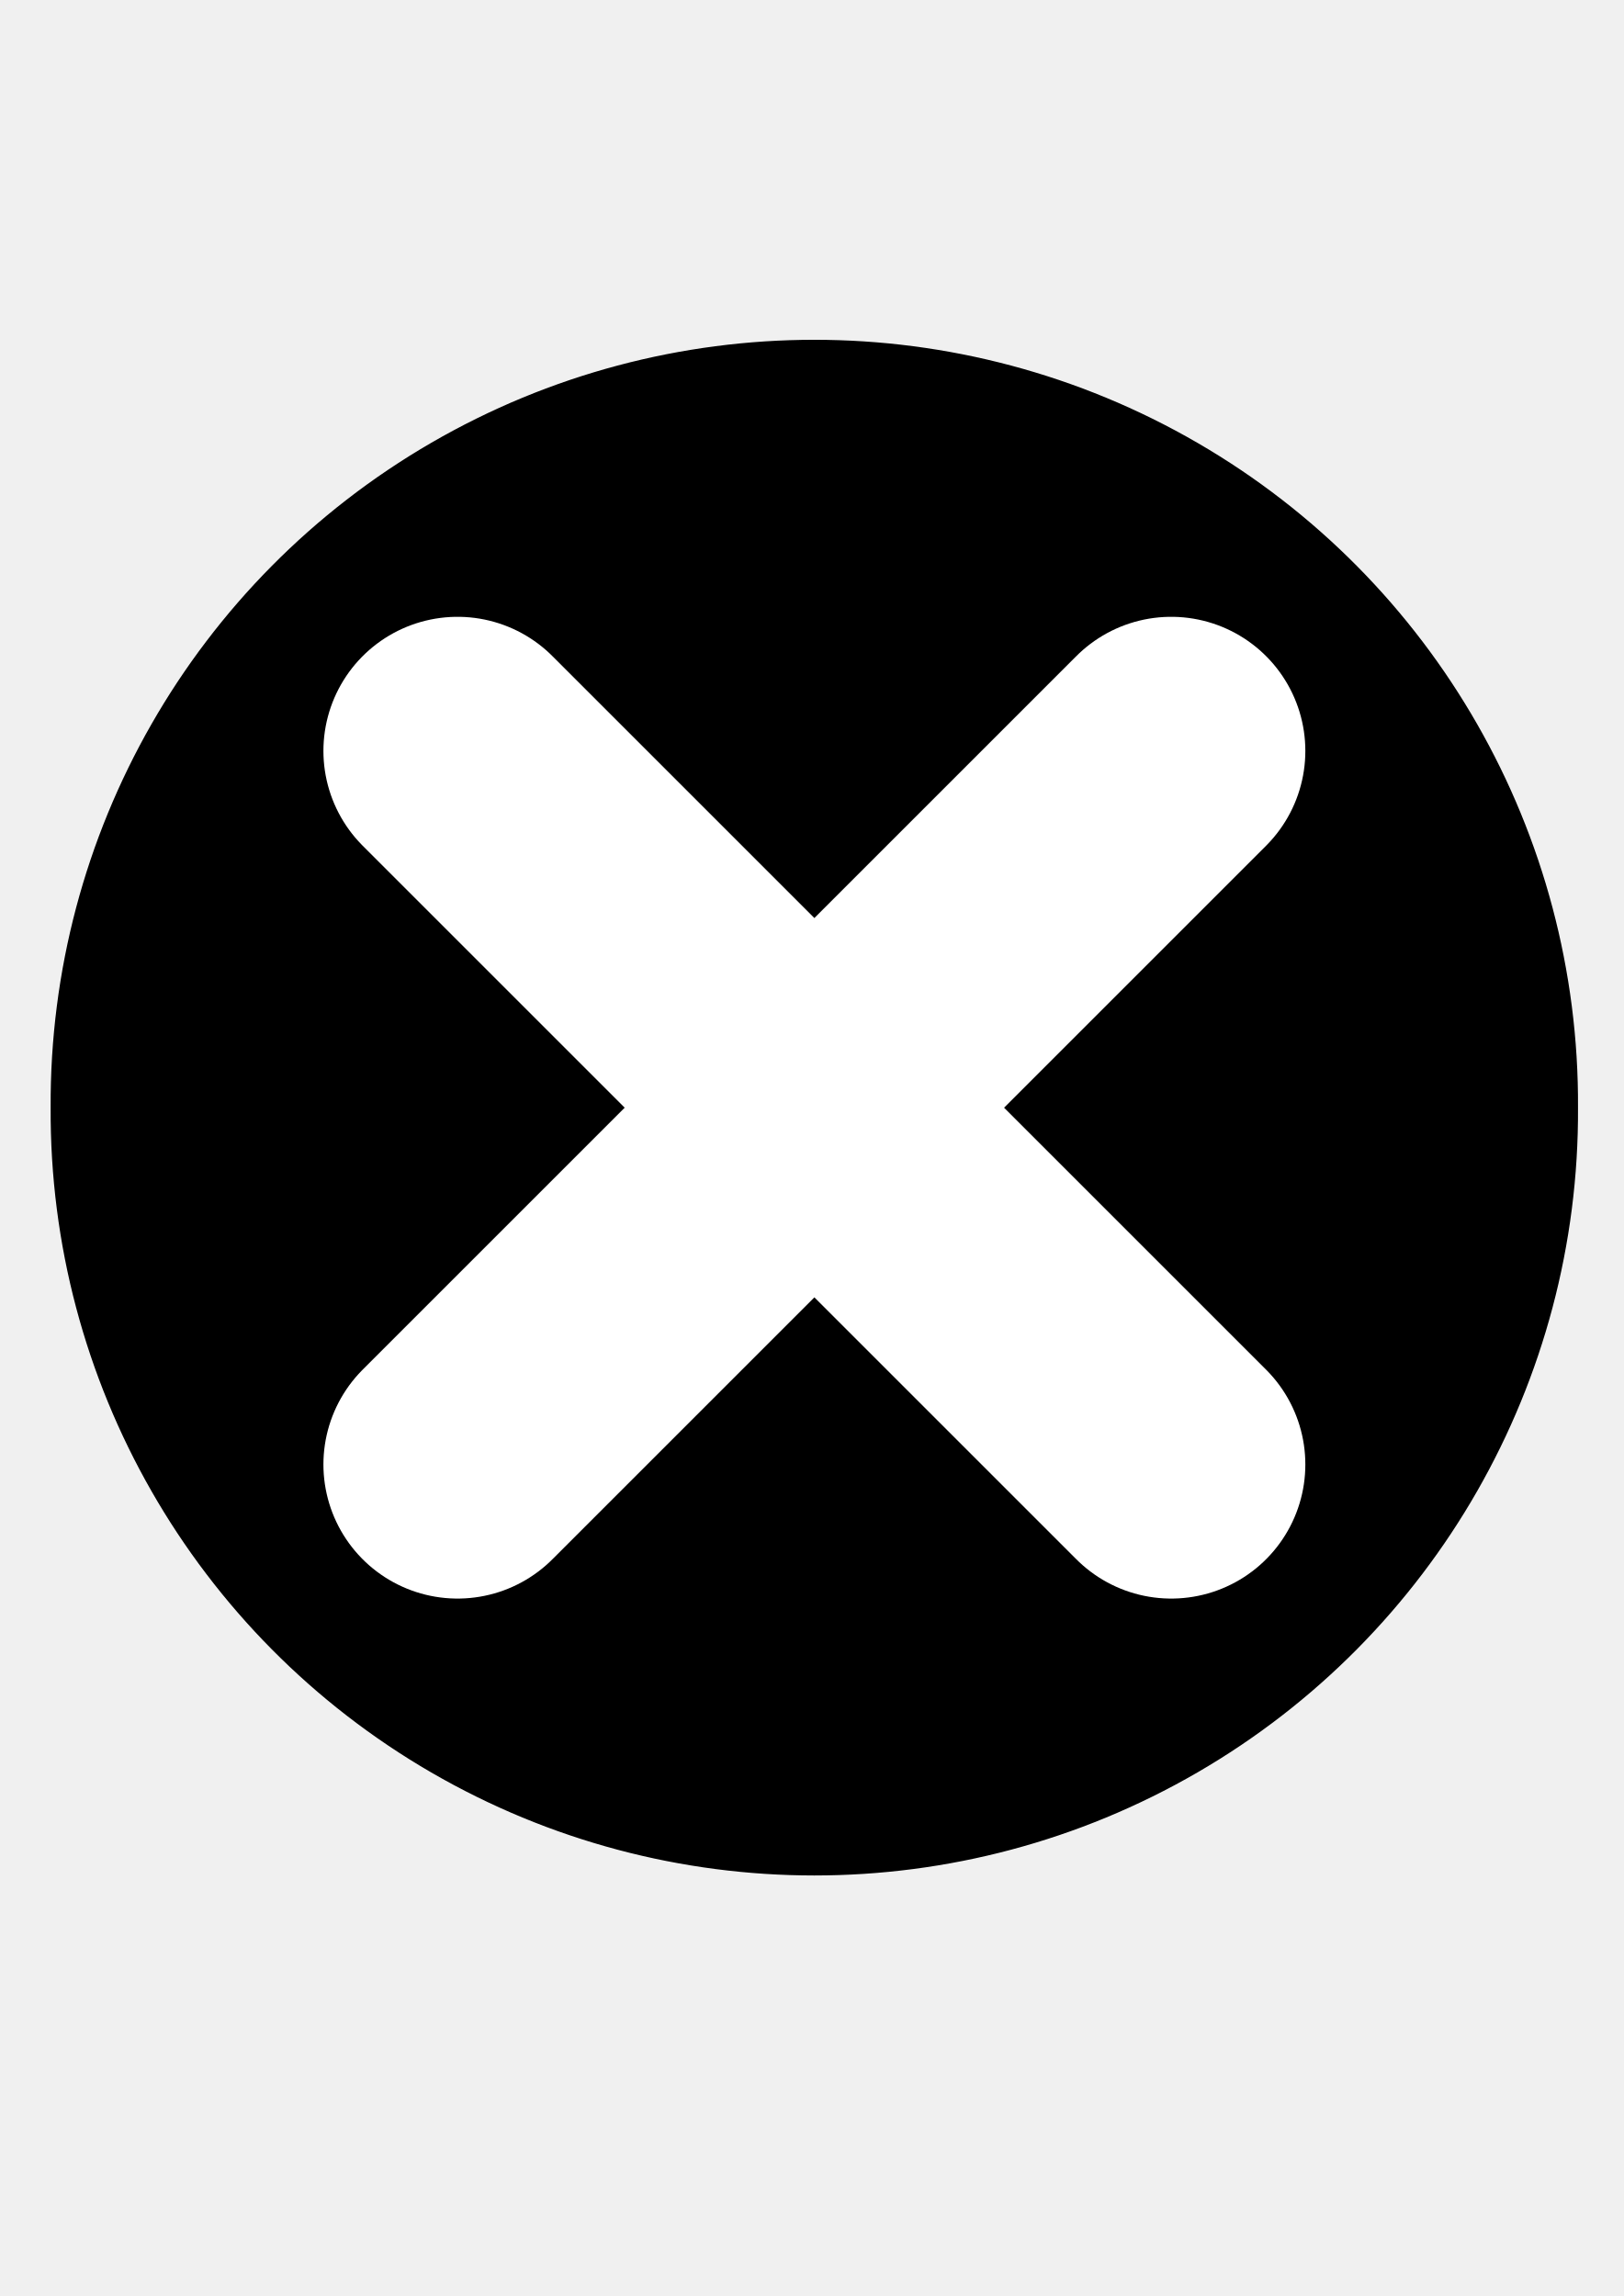
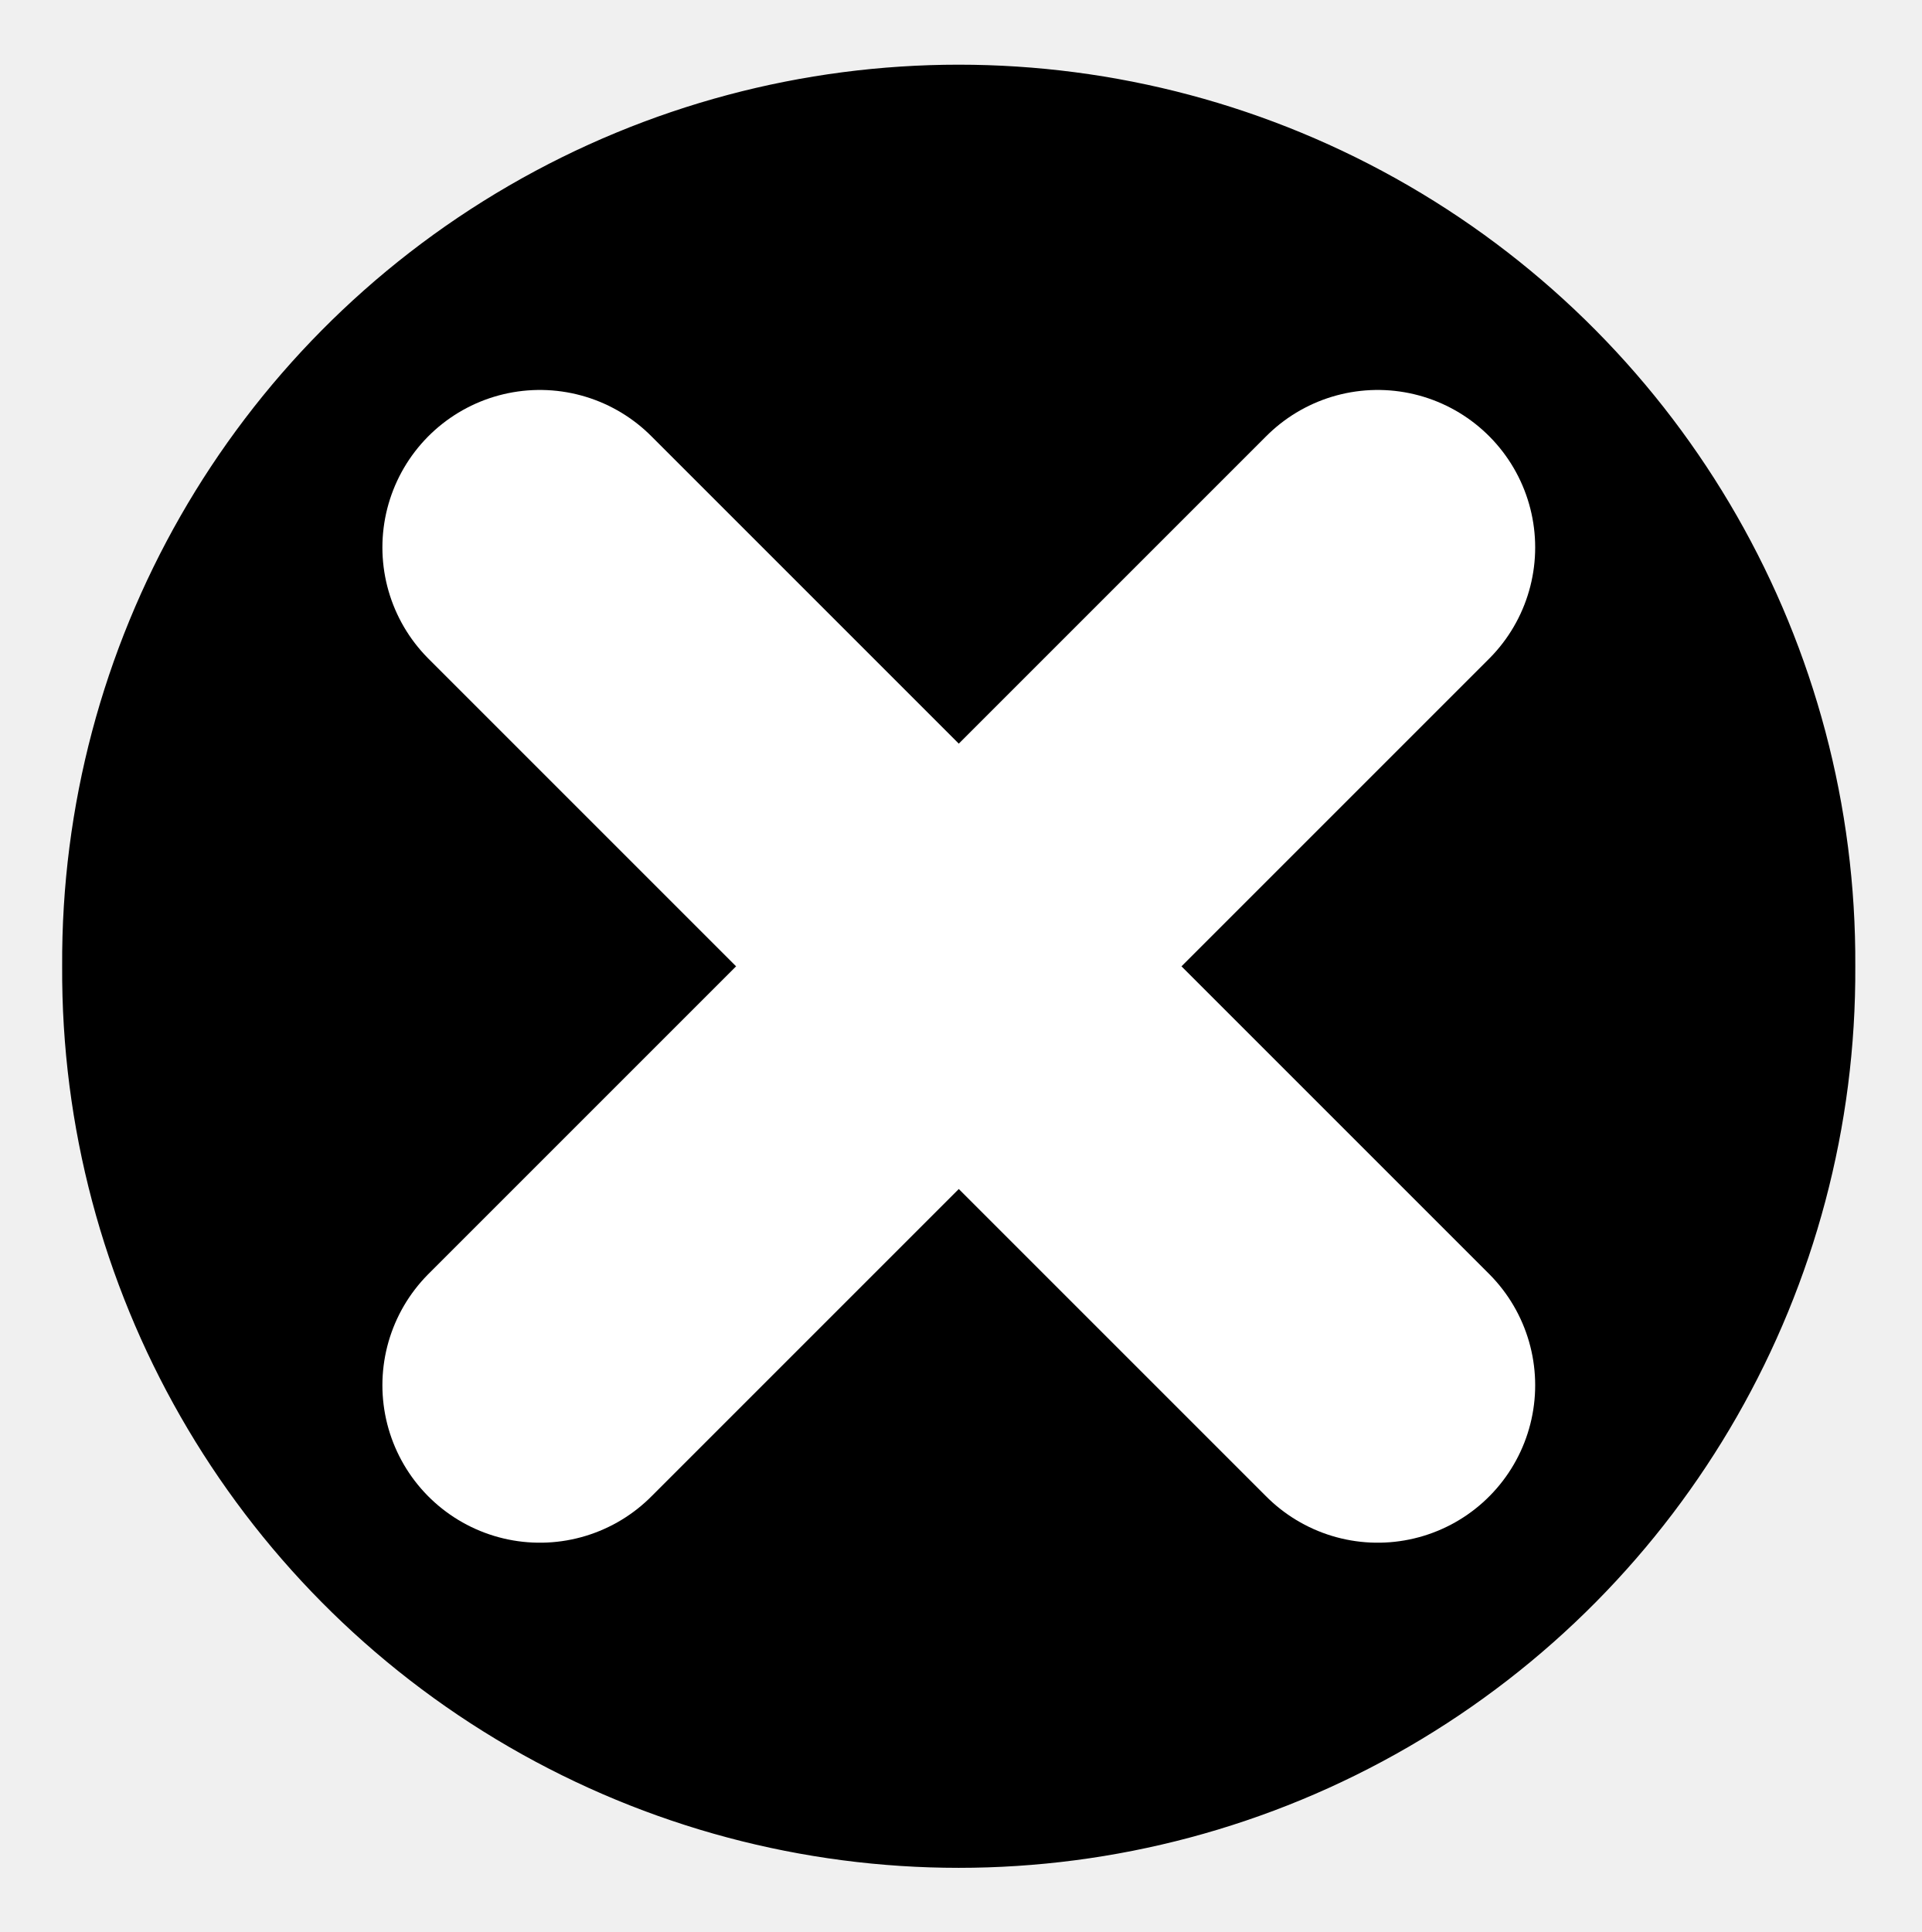
- <svg xmlns="http://www.w3.org/2000/svg" id="svg2" viewBox="0 0 744.09 1052.4" version="1.1">
-   <g id="layer1">
-     <path id="path2989" d="m814.29 606.65a314.29 314.29 0 1 1 -628.57 0 314.29 314.29 0 1 1 628.57 0z" stroke="#000" stroke-width="5" transform="matrix(1.1048 0 0 1.1048 -179.21 -162.53)" />
-     <g id="g3763" transform="matrix(.91837 0 0 .91837 47.587 10.944)" stroke="#fff" stroke-linecap="round" stroke-width="133.87" fill="none">
-       <path id="path2991" d="m176.51 362.87 356.13 356.13" />
-       <path id="path2993" d="m532.64 362.87-356.13 356.13" />
+ <svg xmlns="http://www.w3.org/2000/svg" id="svg2" viewBox="0 0 750 754.197" version="1.1" width="699.979" height="703.896">
+   <defs id="defs24" />
+   <g id="layer1" transform="translate(1.055313,-130.4958)">
+     <path id="path2989" d="m 814.29,606.65 a 314.29,314.29 0 1 1 -628.57,0 314.29,314.29 0 1 1 628.57,0 z" stroke="#000000" stroke-width="5" transform="matrix(1.1048,0,0,1.1048,-179.21,-162.53)" />
+     <g id="g3763" transform="matrix(0.91837,0,0,0.91837,47.587,10.944)" stroke="#ffffff" stroke-linecap="round" stroke-width="133.87" fill="none">
+       <path id="path2991" d="M 176.51,362.87 532.64,719" />
+       <path id="path2993" d="M 532.64,362.87 176.51,719" />
    </g>
  </g>
</svg>
